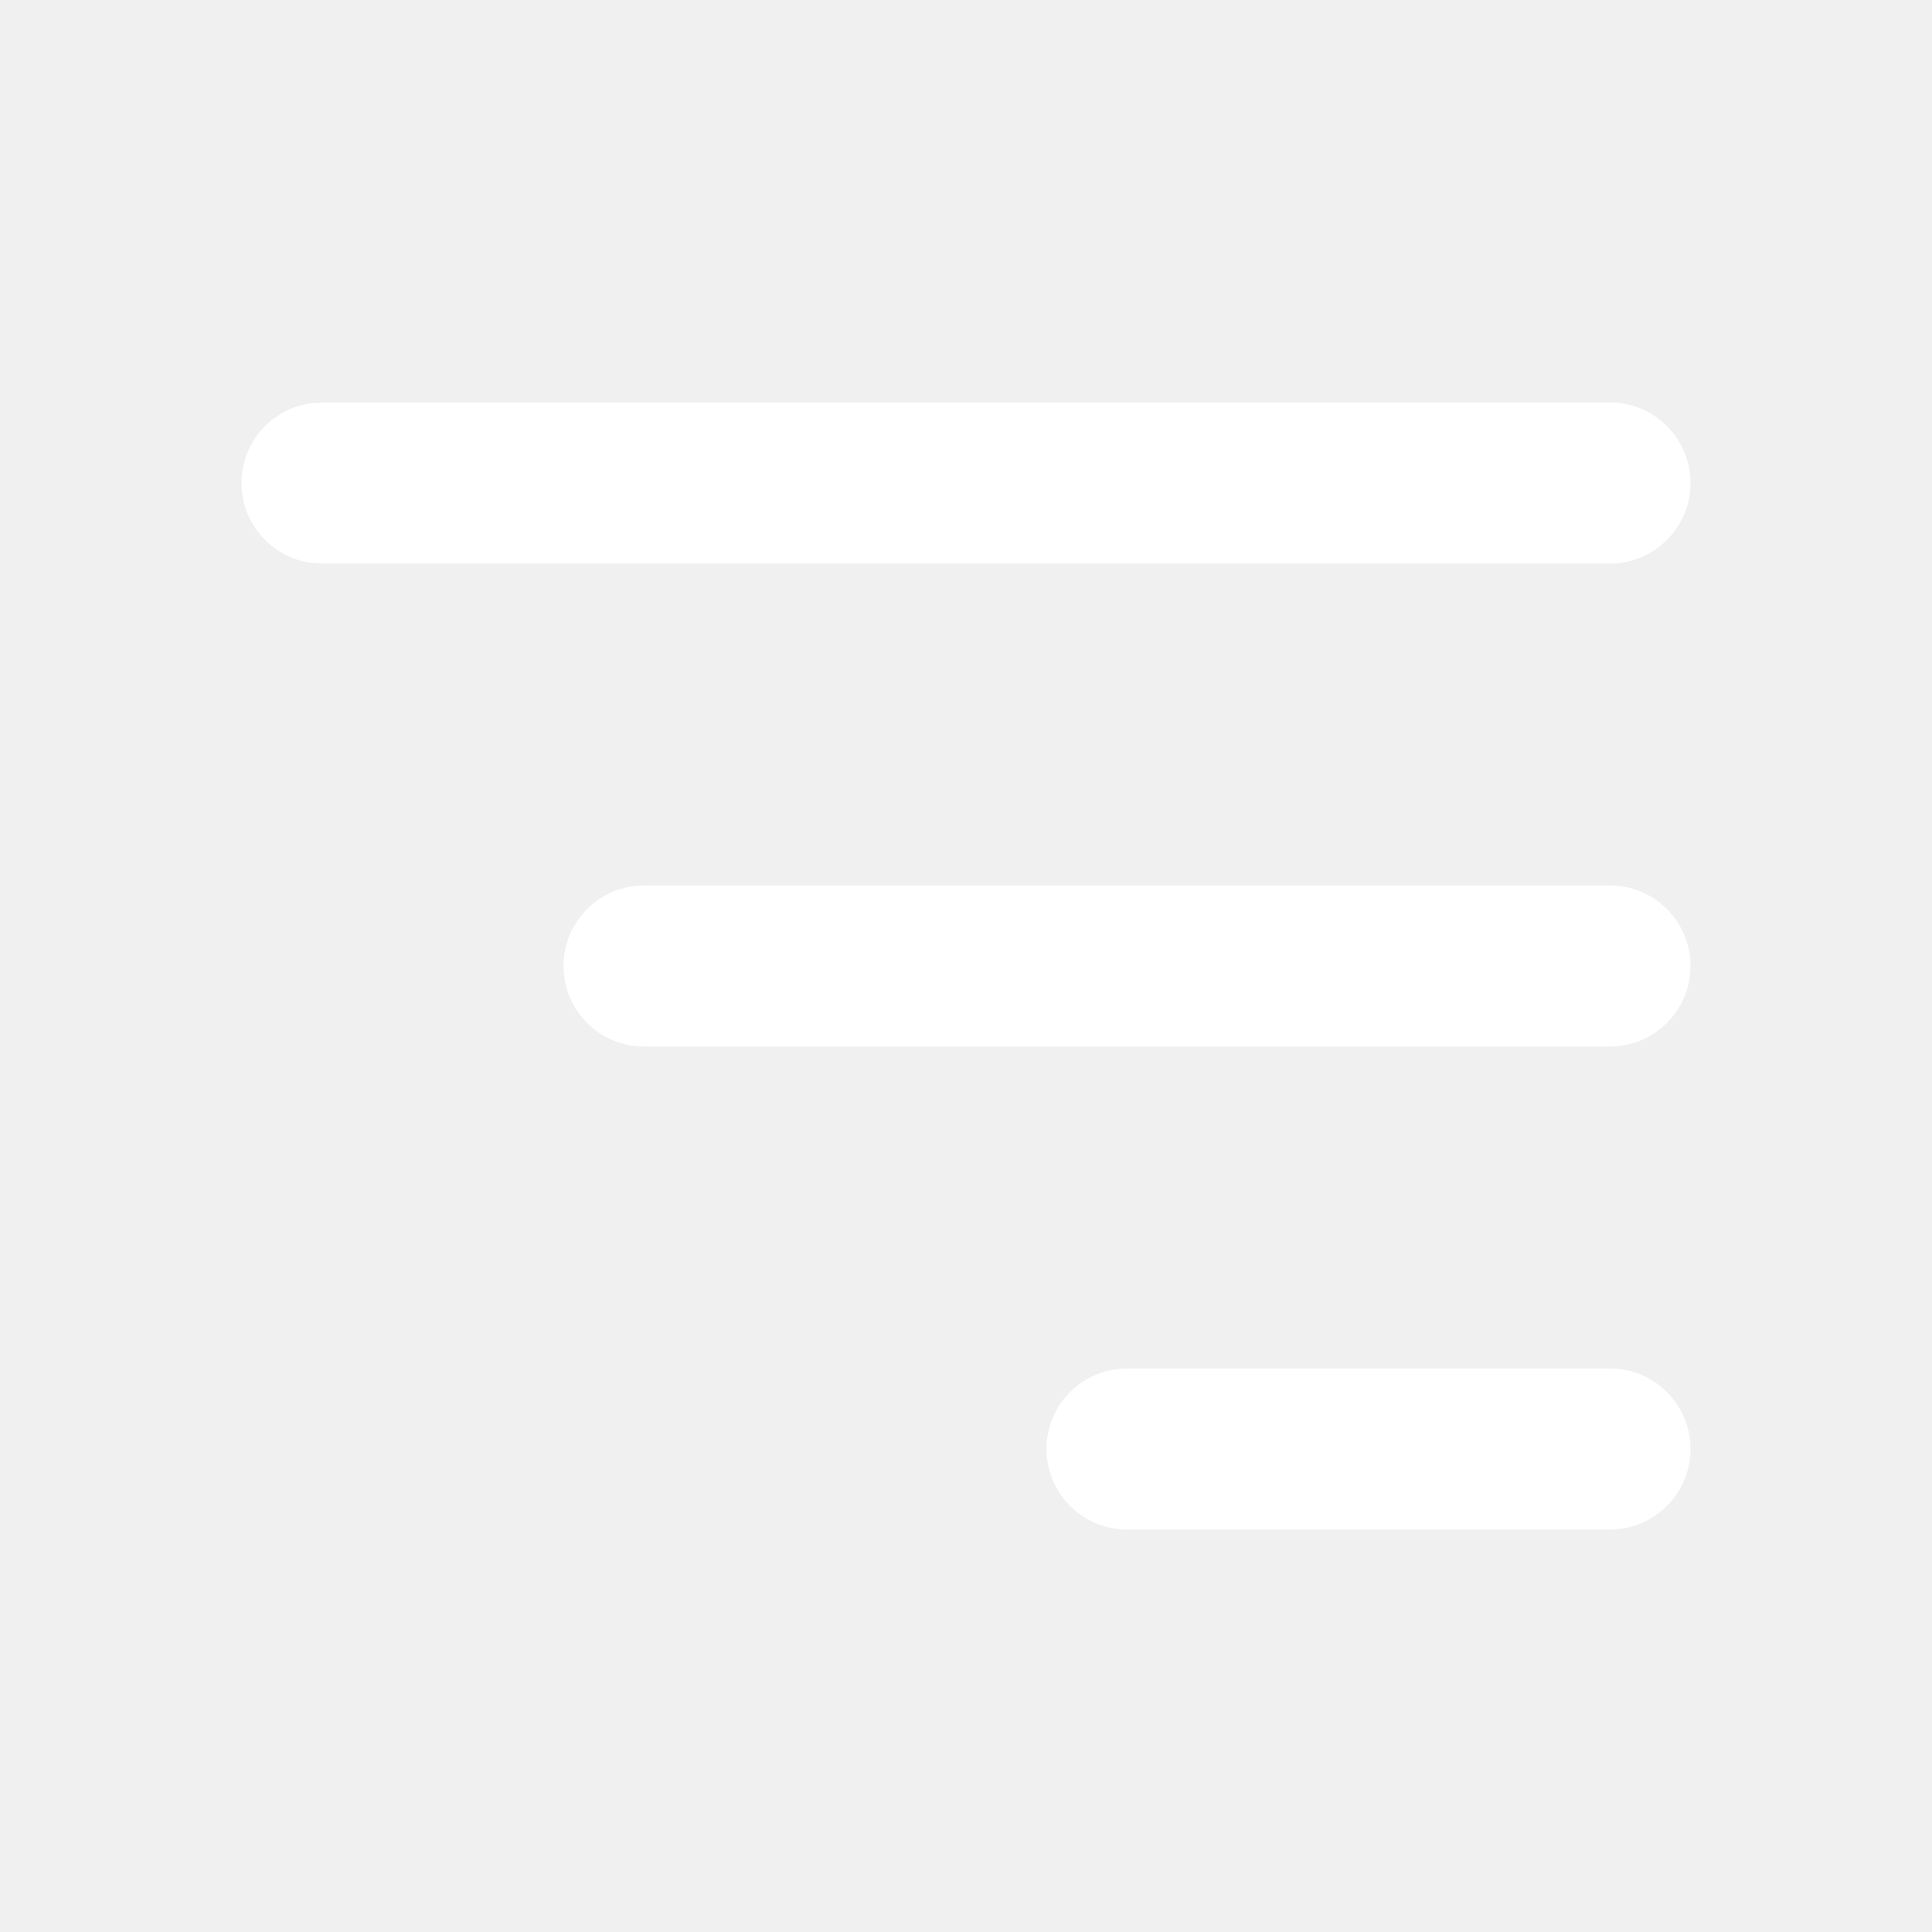
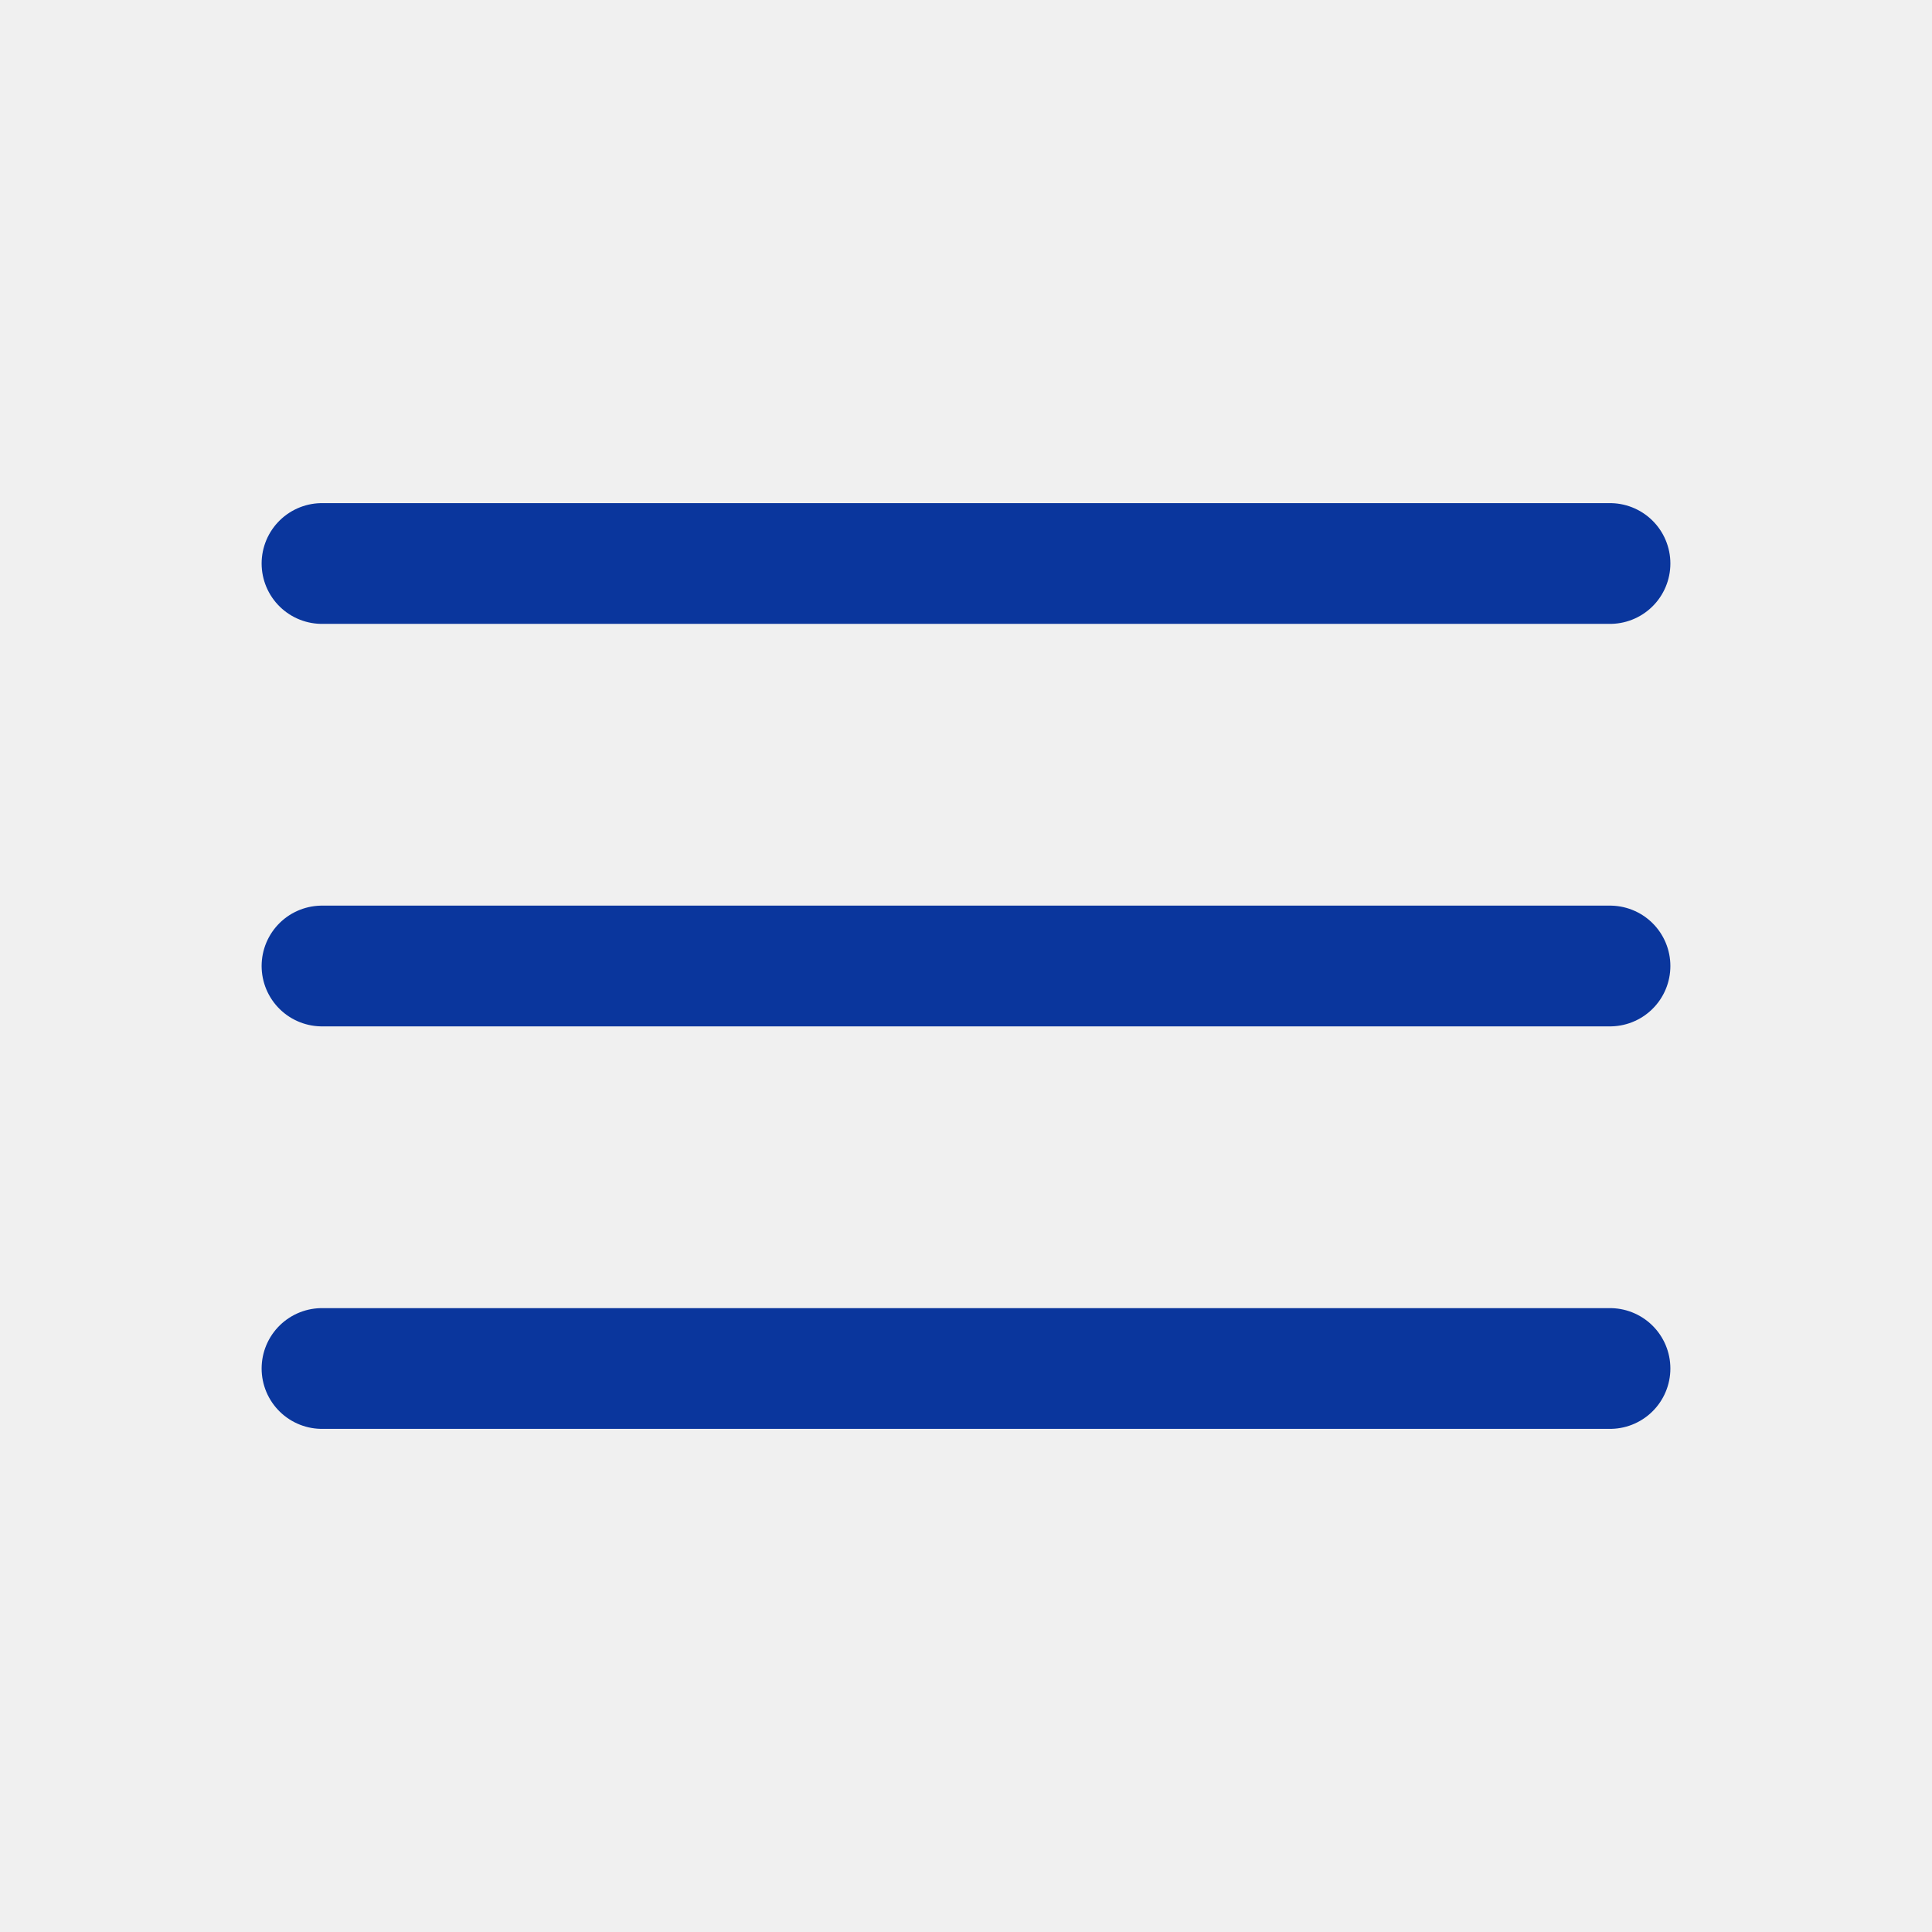
- <svg xmlns="http://www.w3.org/2000/svg" width="50px" height="50px" viewBox="0 0 24 24" fill="none">
-   <path fill-rule="evenodd" clip-rule="evenodd" d="M4 5C3.448 5 3 5.448 3 6C3 6.552 3.448 7 4 7H20C20.552 7 21 6.552 21 6C21 5.448 20.552 5 20 5H4ZM7 12C7 11.448 7.448 11 8 11H20C20.552 11 21 11.448 21 12C21 12.552 20.552 13 20 13H8C7.448 13 7 12.552 7 12ZM13 18C13 17.448 13.448 17 14 17H20C20.552 17 21 17.448 21 18C21 18.552 20.552 19 20 19H14C13.448 19 13 18.552 13 18Z" fill="#ffffff" />
+ <svg xmlns="http://www.w3.org/2000/svg" width="60px" height="60px" viewBox="0 0 24 24" fill="none">
+   <path d="M4 17H20M4 12H20M4 7H20" stroke="#0A369D" stroke-width="1.5" stroke-linecap="round" stroke-linejoin="round" />
</svg>
